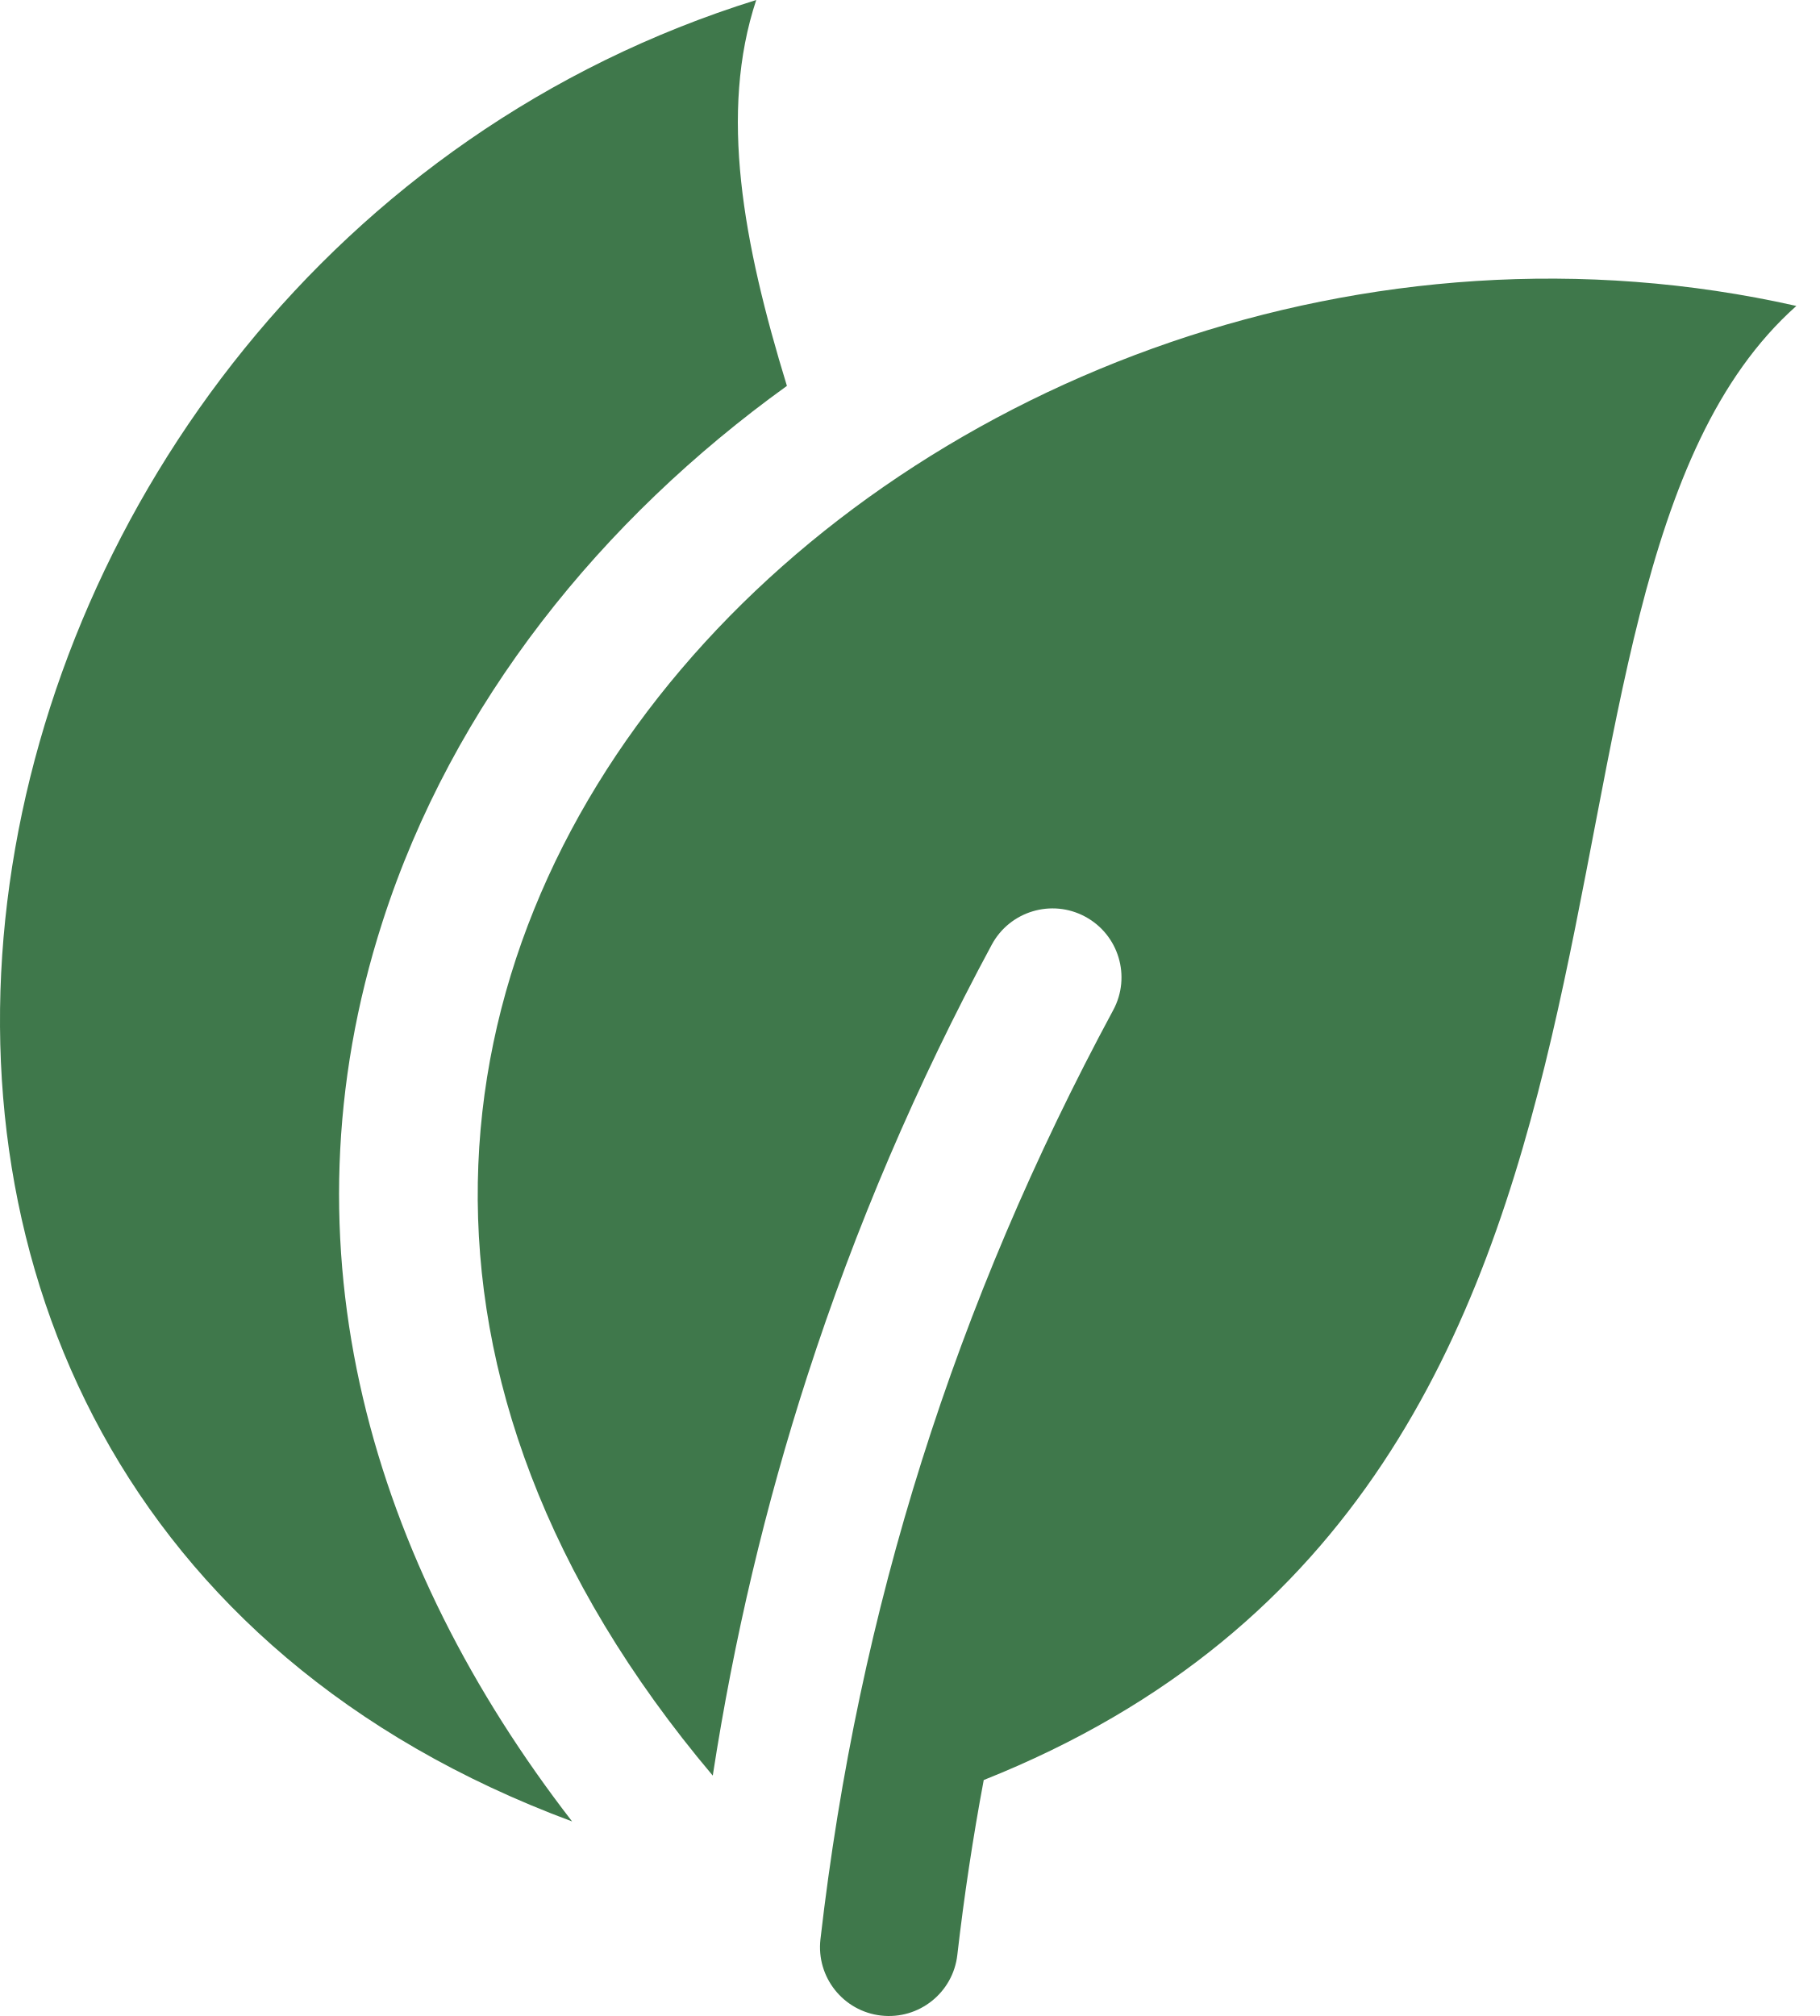
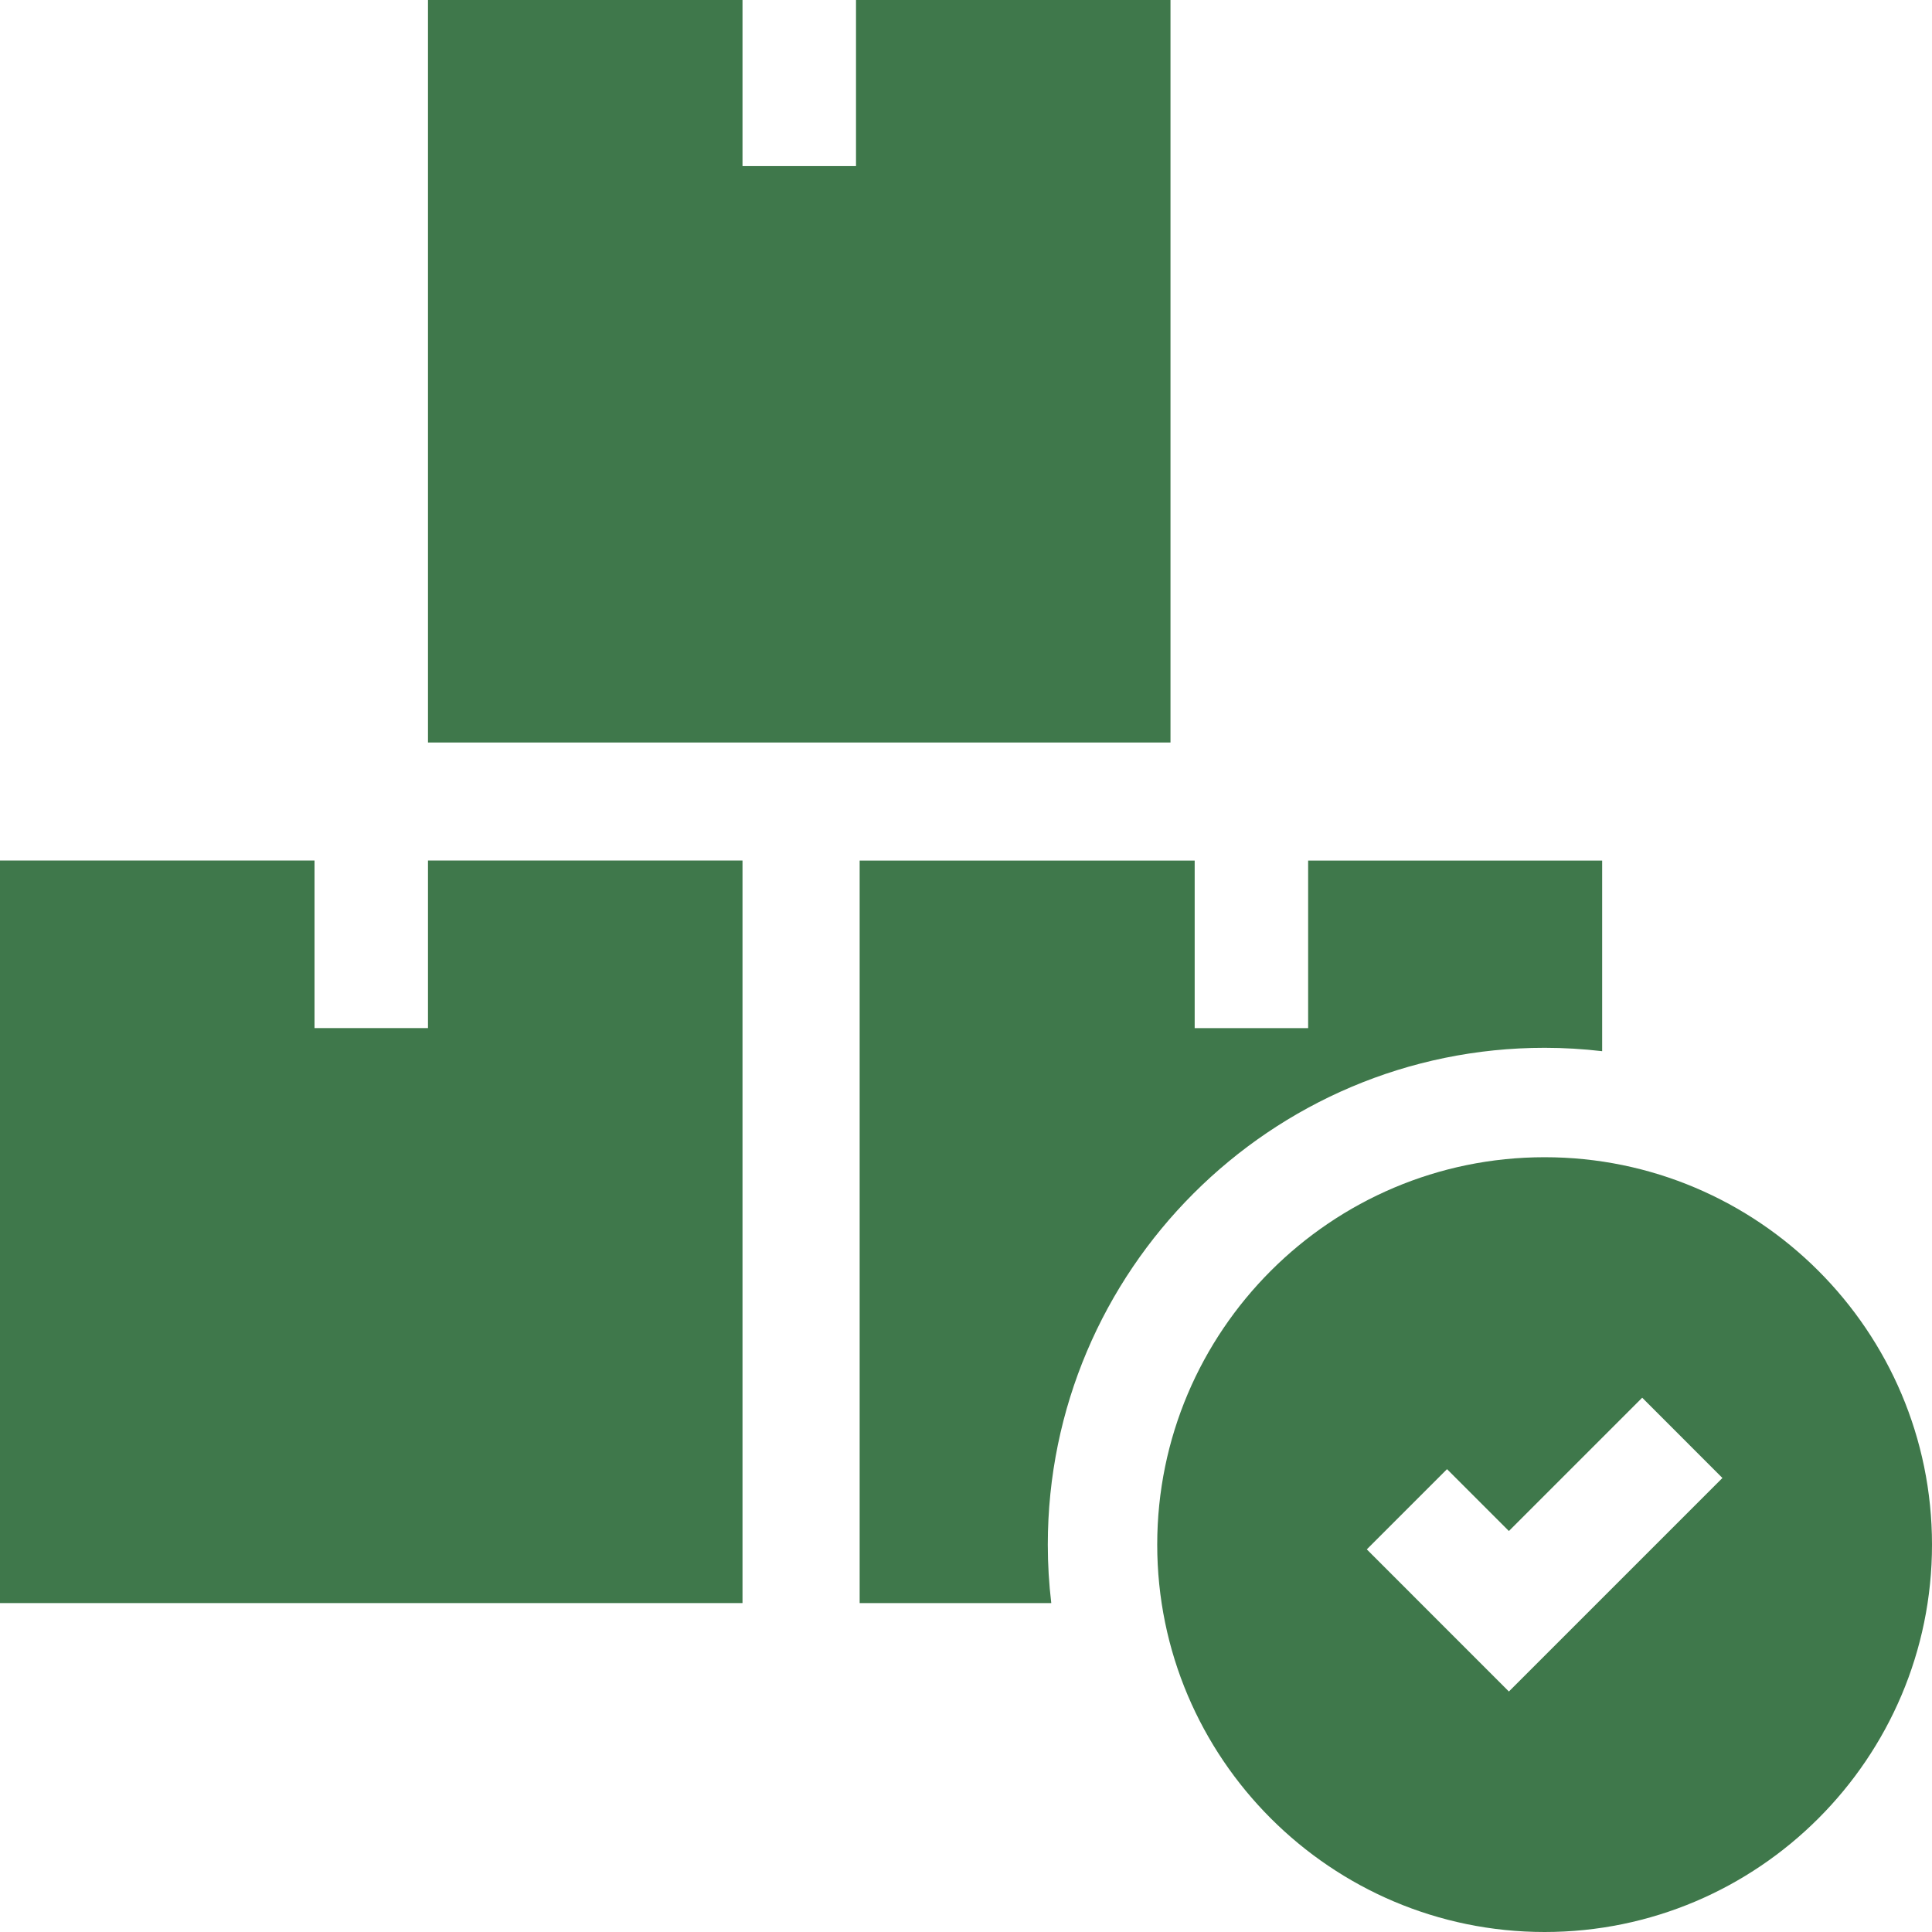
- <svg xmlns="http://www.w3.org/2000/svg" width="37" height="41" viewBox="0 0 37 41" fill="none">
-   <path fill-rule="evenodd" clip-rule="evenodd" d="M15.38 0C14.622 2.288 15.112 4.939 16.004 7.848C12.241 10.558 9.212 14.295 7.779 18.747C5.635 25.407 7.577 31.801 11.635 37.043C-6.694 30.236 -1.791 5.351 15.38 0ZM16.686 39.441C16.599 40.21 17.151 40.904 17.92 40.991C18.689 41.078 19.383 40.526 19.47 39.757C19.608 38.559 19.787 37.374 20.007 36.201C35.281 30.117 30.014 12.025 36.534 6.222C19.103 2.297 0.818 19.901 14.496 36.111C14.925 33.332 15.566 30.622 16.419 27.984C17.396 24.964 18.646 22.041 20.17 19.213C20.537 18.531 21.388 18.275 22.07 18.642C22.753 19.009 23.008 19.86 22.641 20.542C19.429 26.502 17.459 32.715 16.686 39.441Z" fill="#3F784B" />
+ <svg xmlns="http://www.w3.org/2000/svg" width="44" height="44" viewBox="0 0 44 44" fill="none">
+   <path d="M9.747 23.414H7.163V19.598H0V36.509H16.91V19.598H9.747V23.414Z" fill="#3F784B" />
+   <path d="M35.178 23.863C35.621 23.863 36.058 23.89 36.488 23.94V19.599H29.792V23.415H27.208V19.599H19.578V36.509H23.942C23.89 36.072 23.863 35.628 23.863 35.178C23.863 28.939 28.939 23.863 35.178 23.863Z" fill="#3F784B" />
+   <path d="M26.657 0H19.495V3.783H16.91V0H9.747V16.91H26.657V0Z" fill="#3F784B" />
+   <path d="M35.178 26.355C30.313 26.355 26.355 30.313 26.355 35.178C26.355 40.042 30.313 44 35.178 44C40.042 44 44 40.042 44 35.178C44 30.313 40.042 26.355 35.178 26.355ZM34.364 38.523L31.128 35.286L32.955 33.459L34.364 34.868L37.4 31.832L39.227 33.66L34.364 38.523Z" fill="#3F784B" />
</svg>
